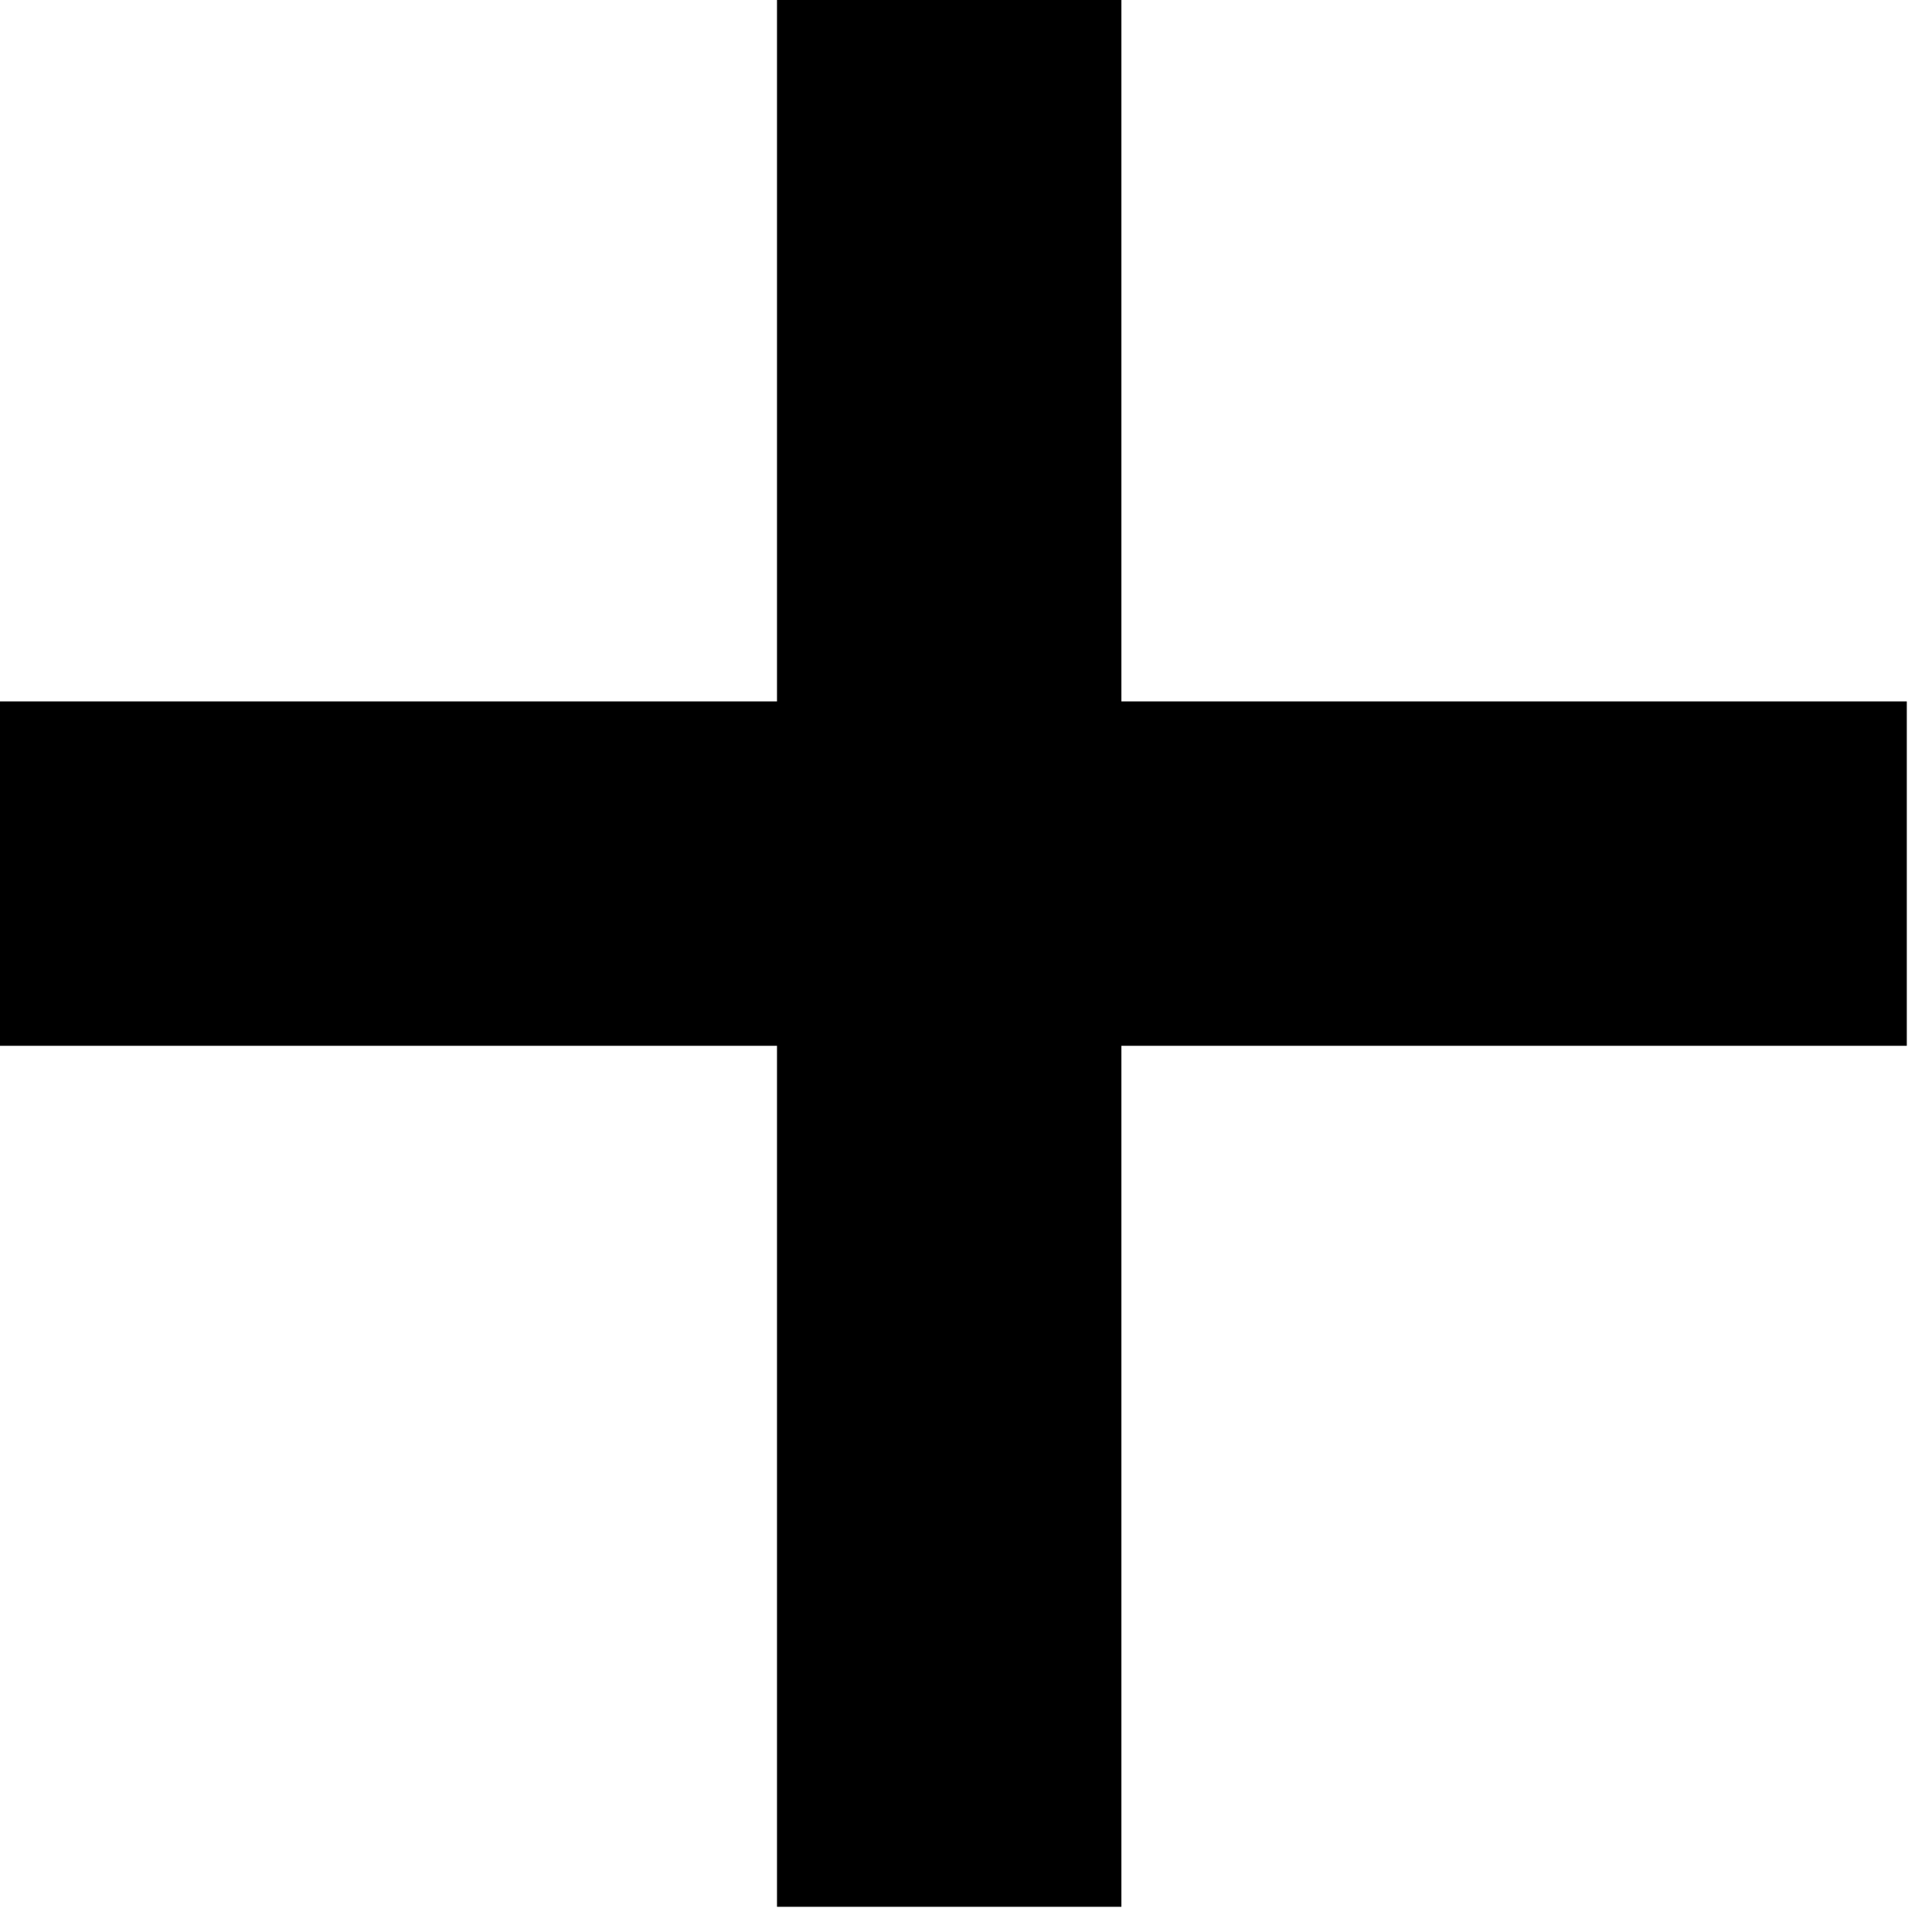
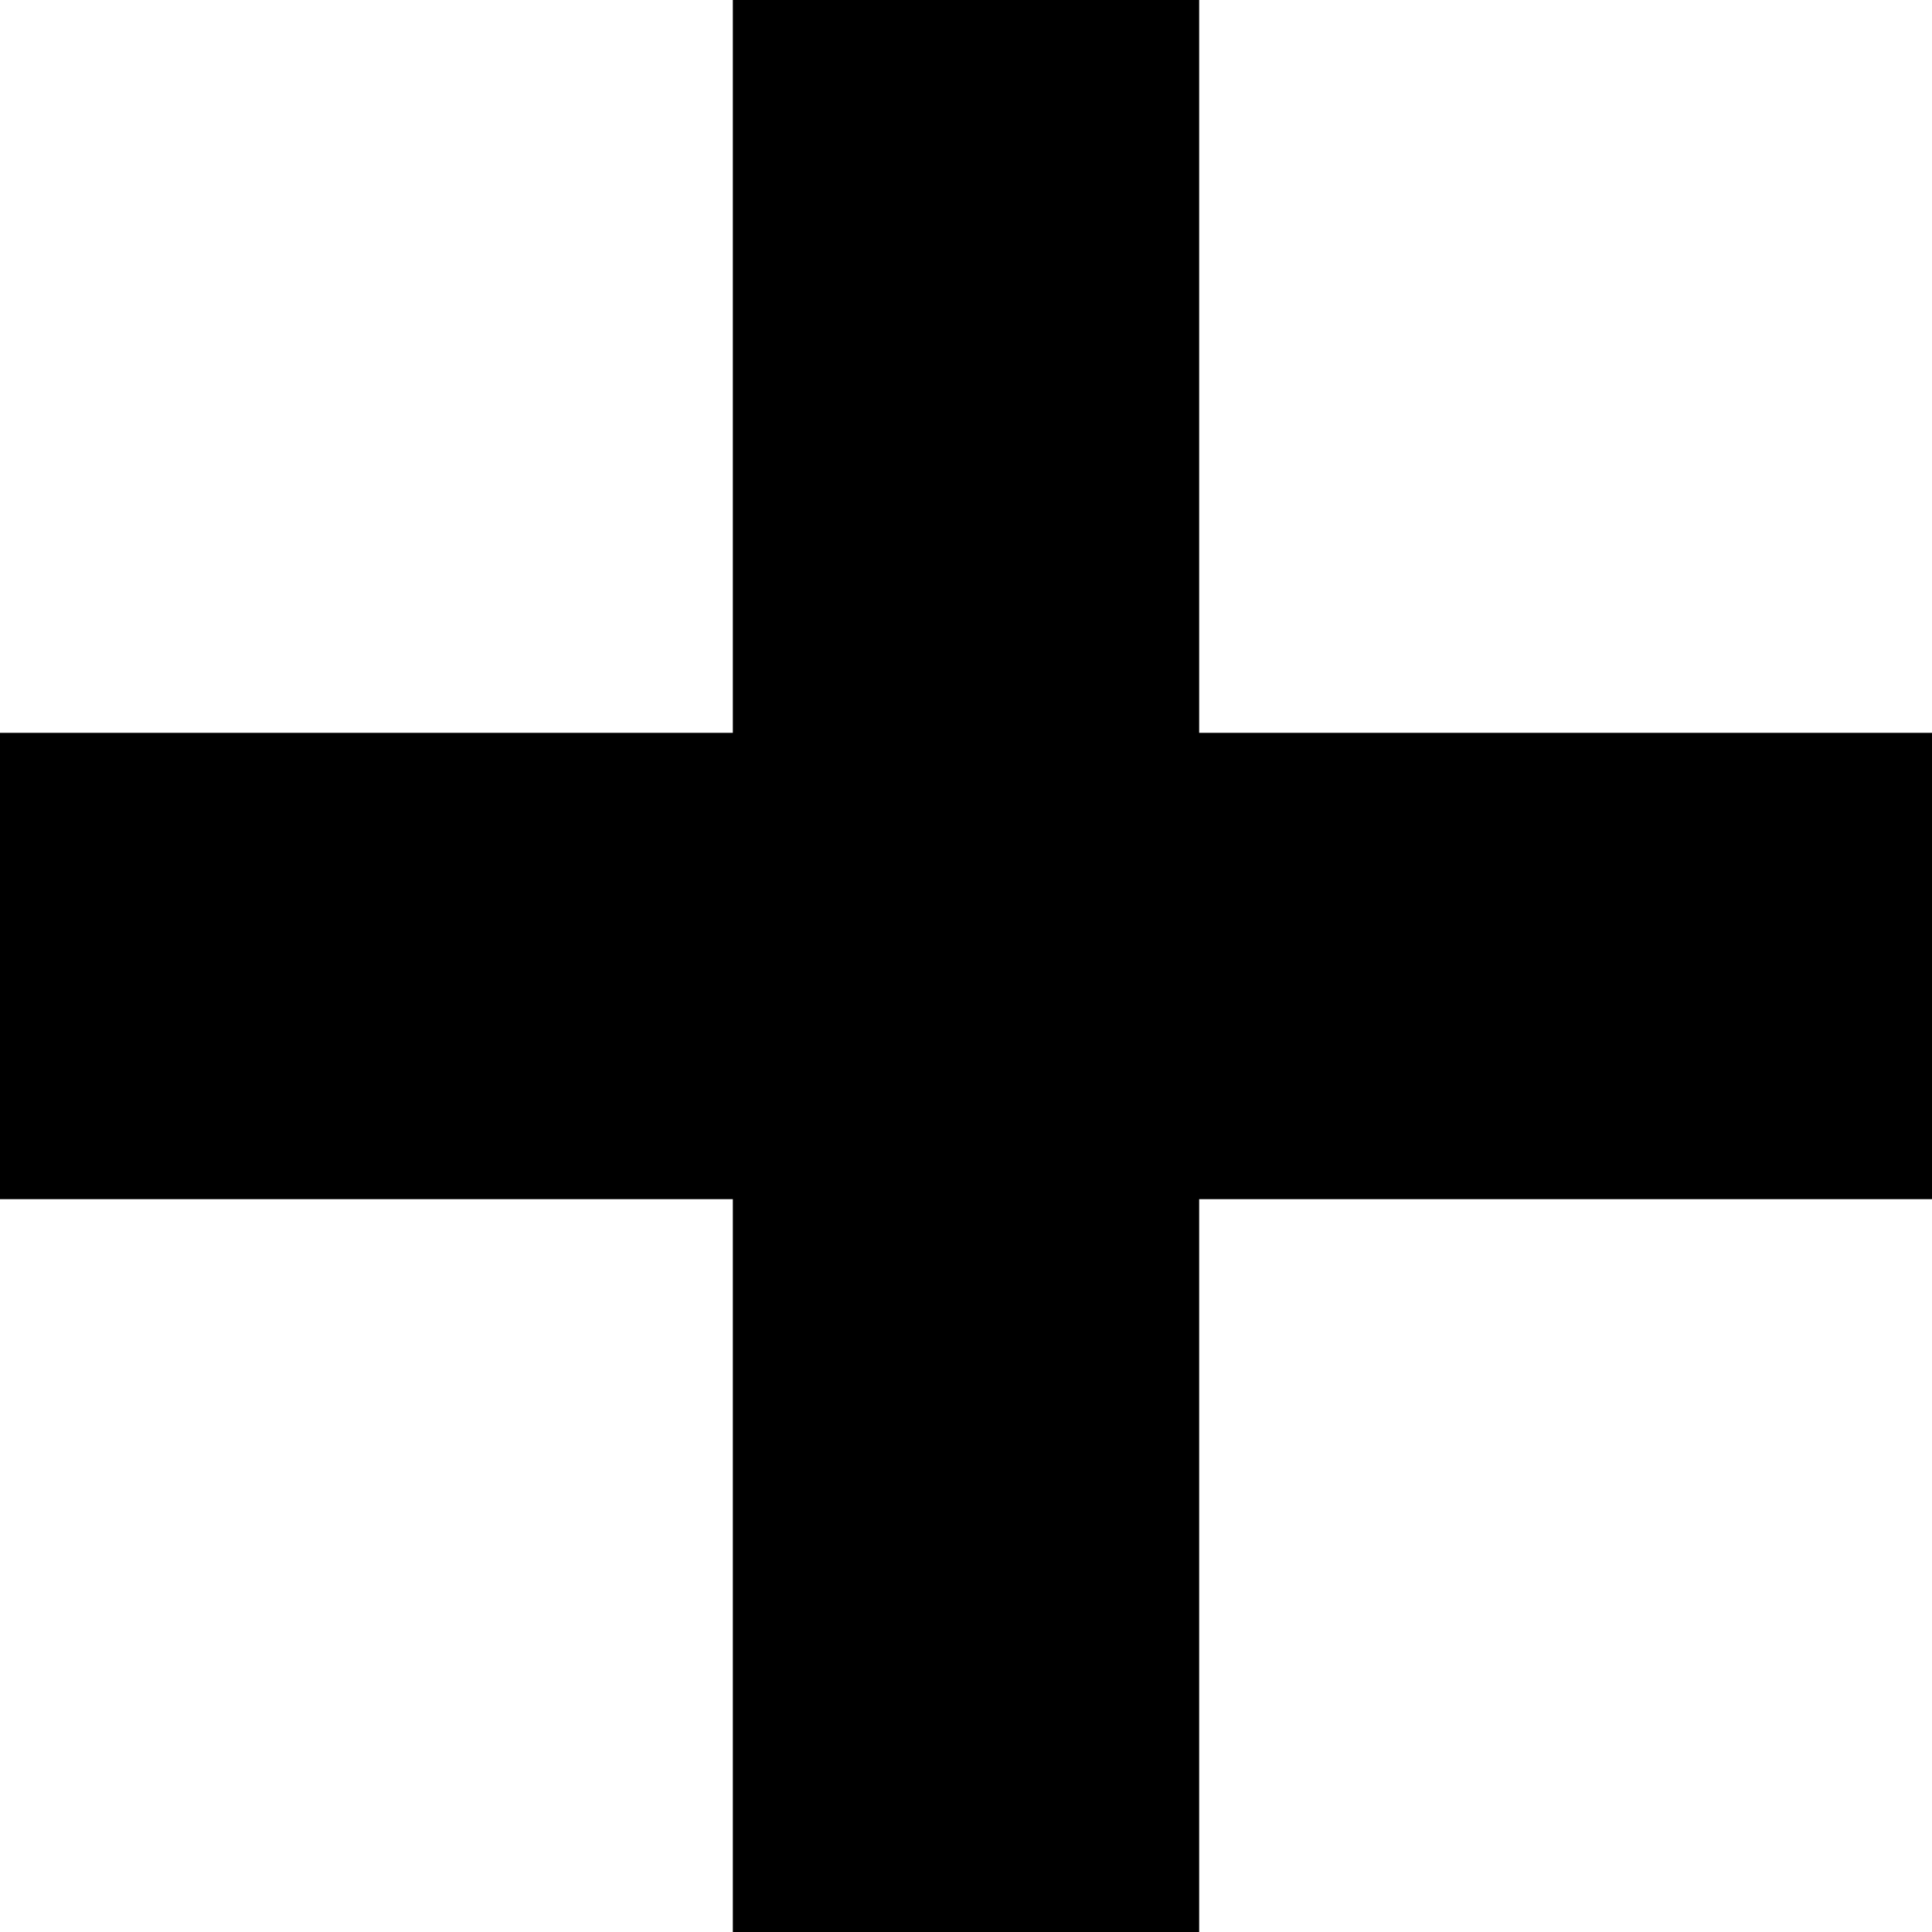
- <svg xmlns="http://www.w3.org/2000/svg" version="1.1" id="Layer_1" x="0px" y="0px" width="46px" height="46px" viewBox="0 0 46 46" style="enable-background:new 0 0 46 46;" xml:space="preserve">
-   <rect x="18.5" width="8.2" height="45.4" />
-   <rect y="16.7" width="45.4" height="8.2" />
+ <svg xmlns="http://www.w3.org/2000/svg" width="29" height="29" viewBox="0 0 29 29" fill="none">
+   <rect x="11" width="7" height="29" fill="black" />
+   <rect x="29" y="11" width="7" height="29" transform="rotate(90 29 11)" fill="black" />
</svg>
